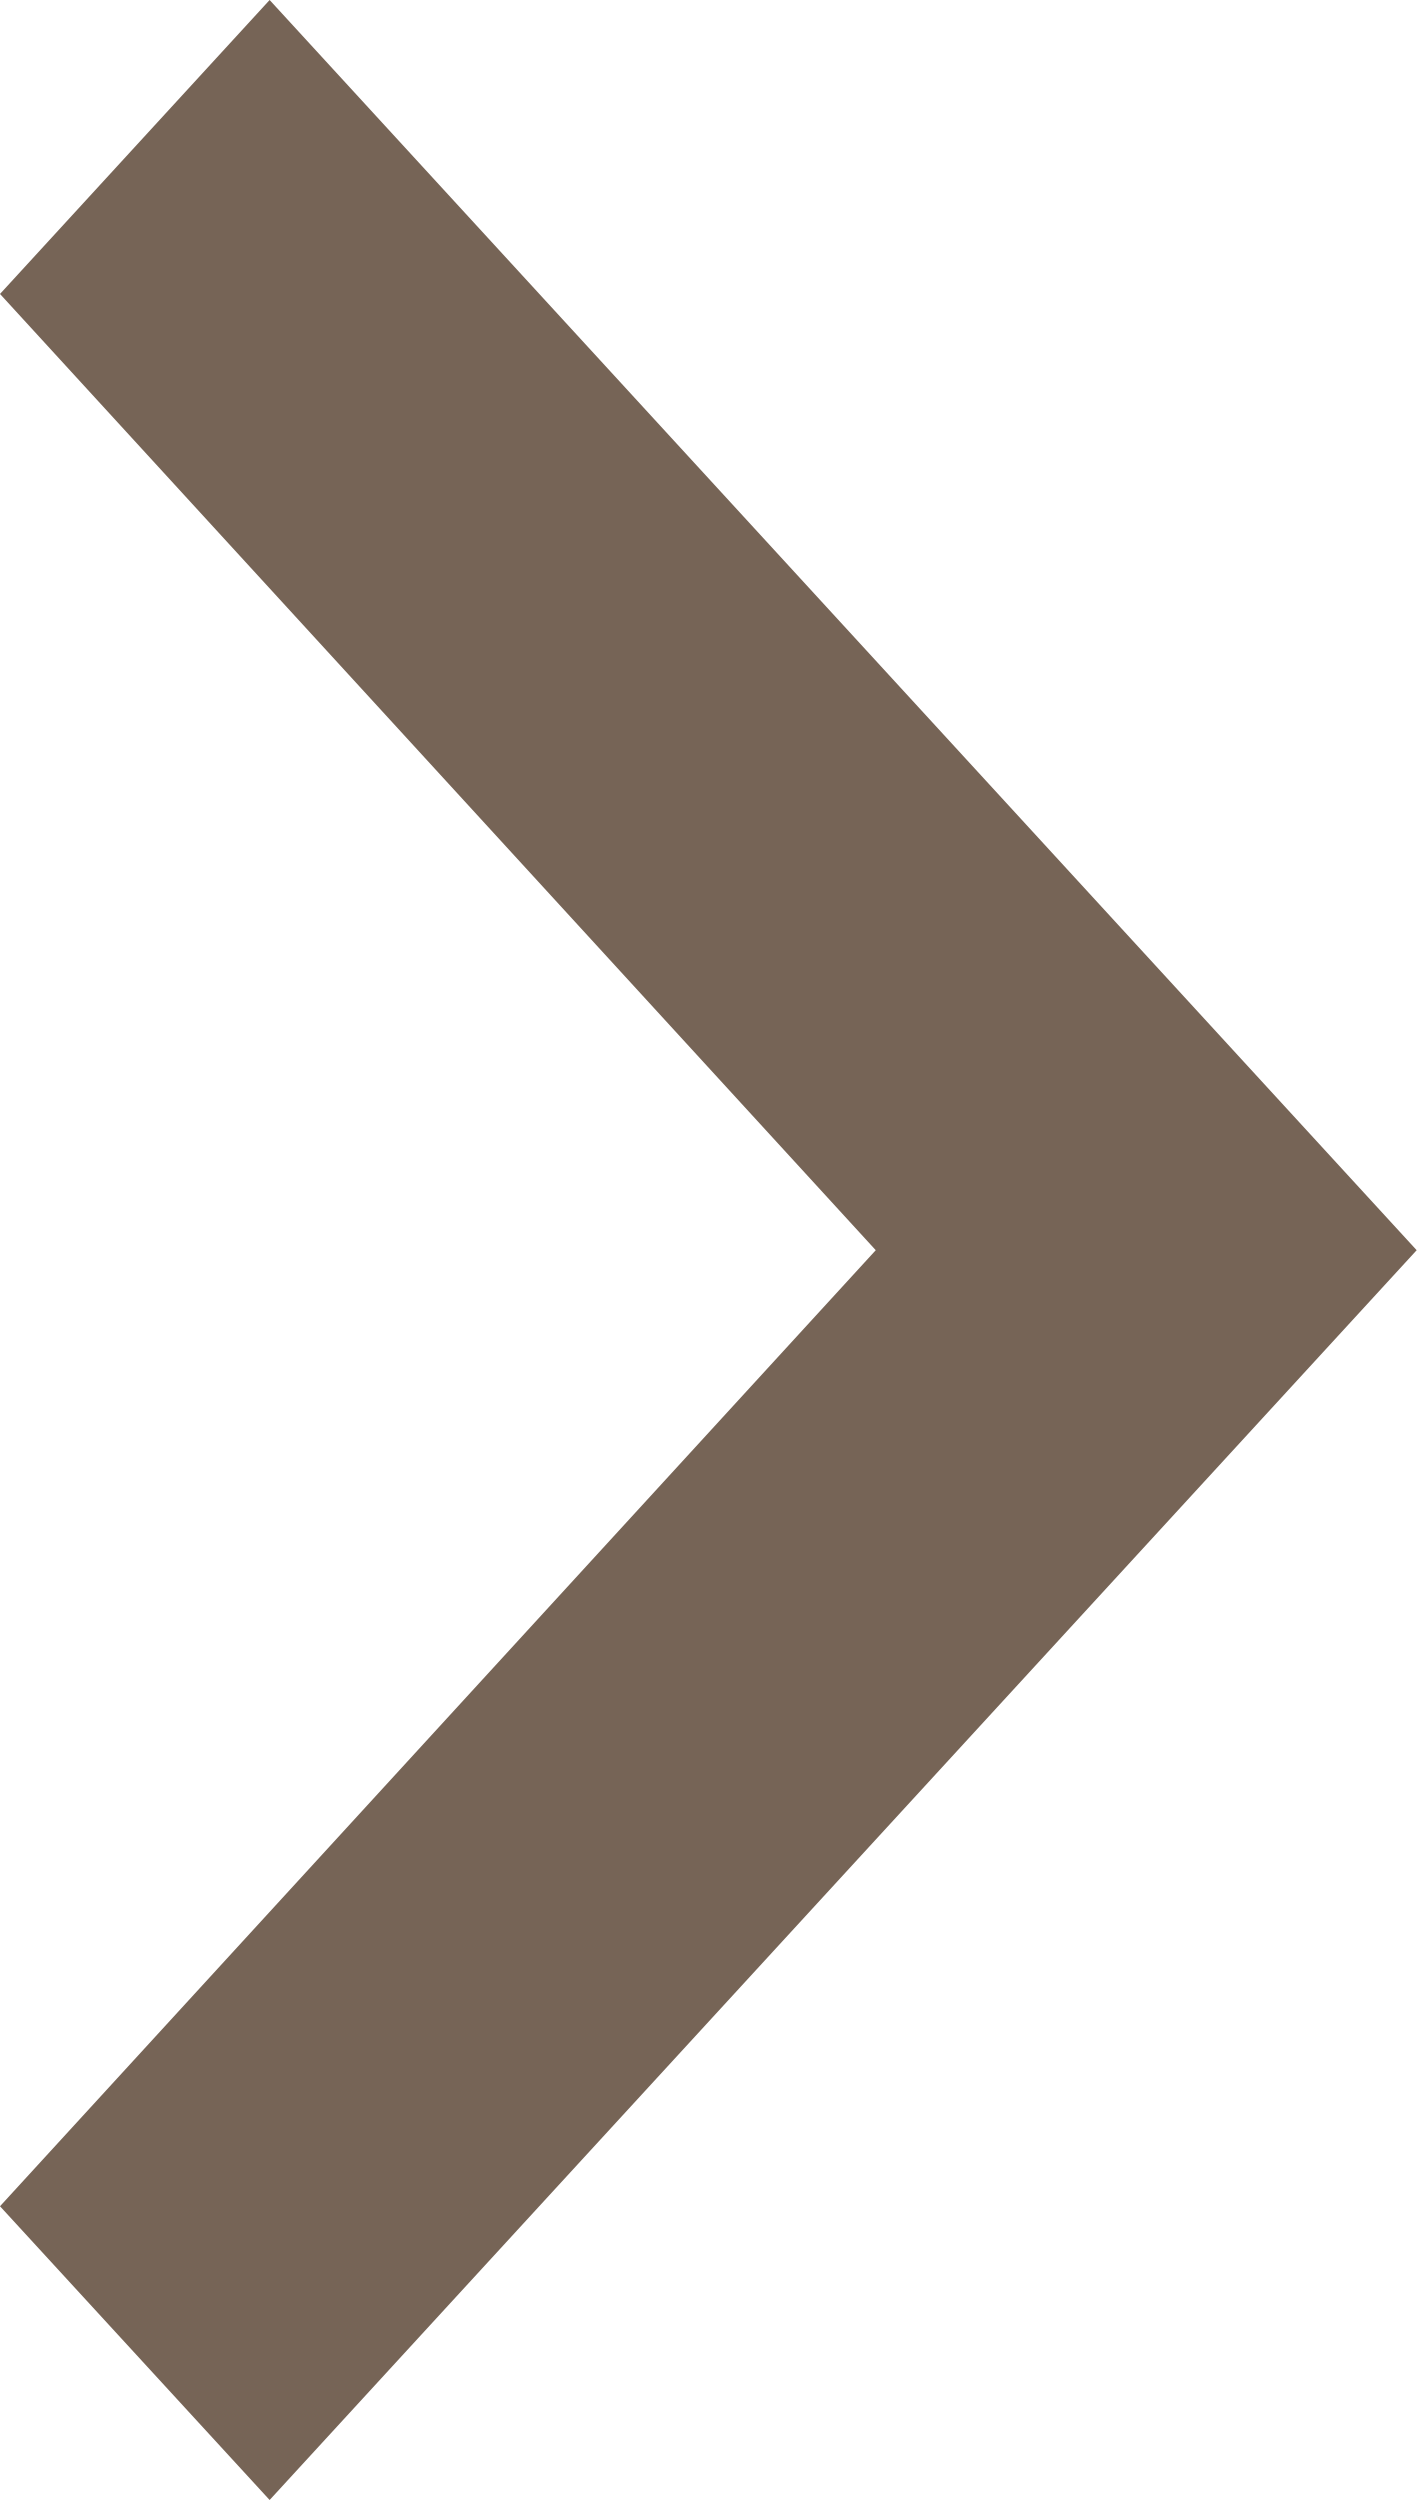
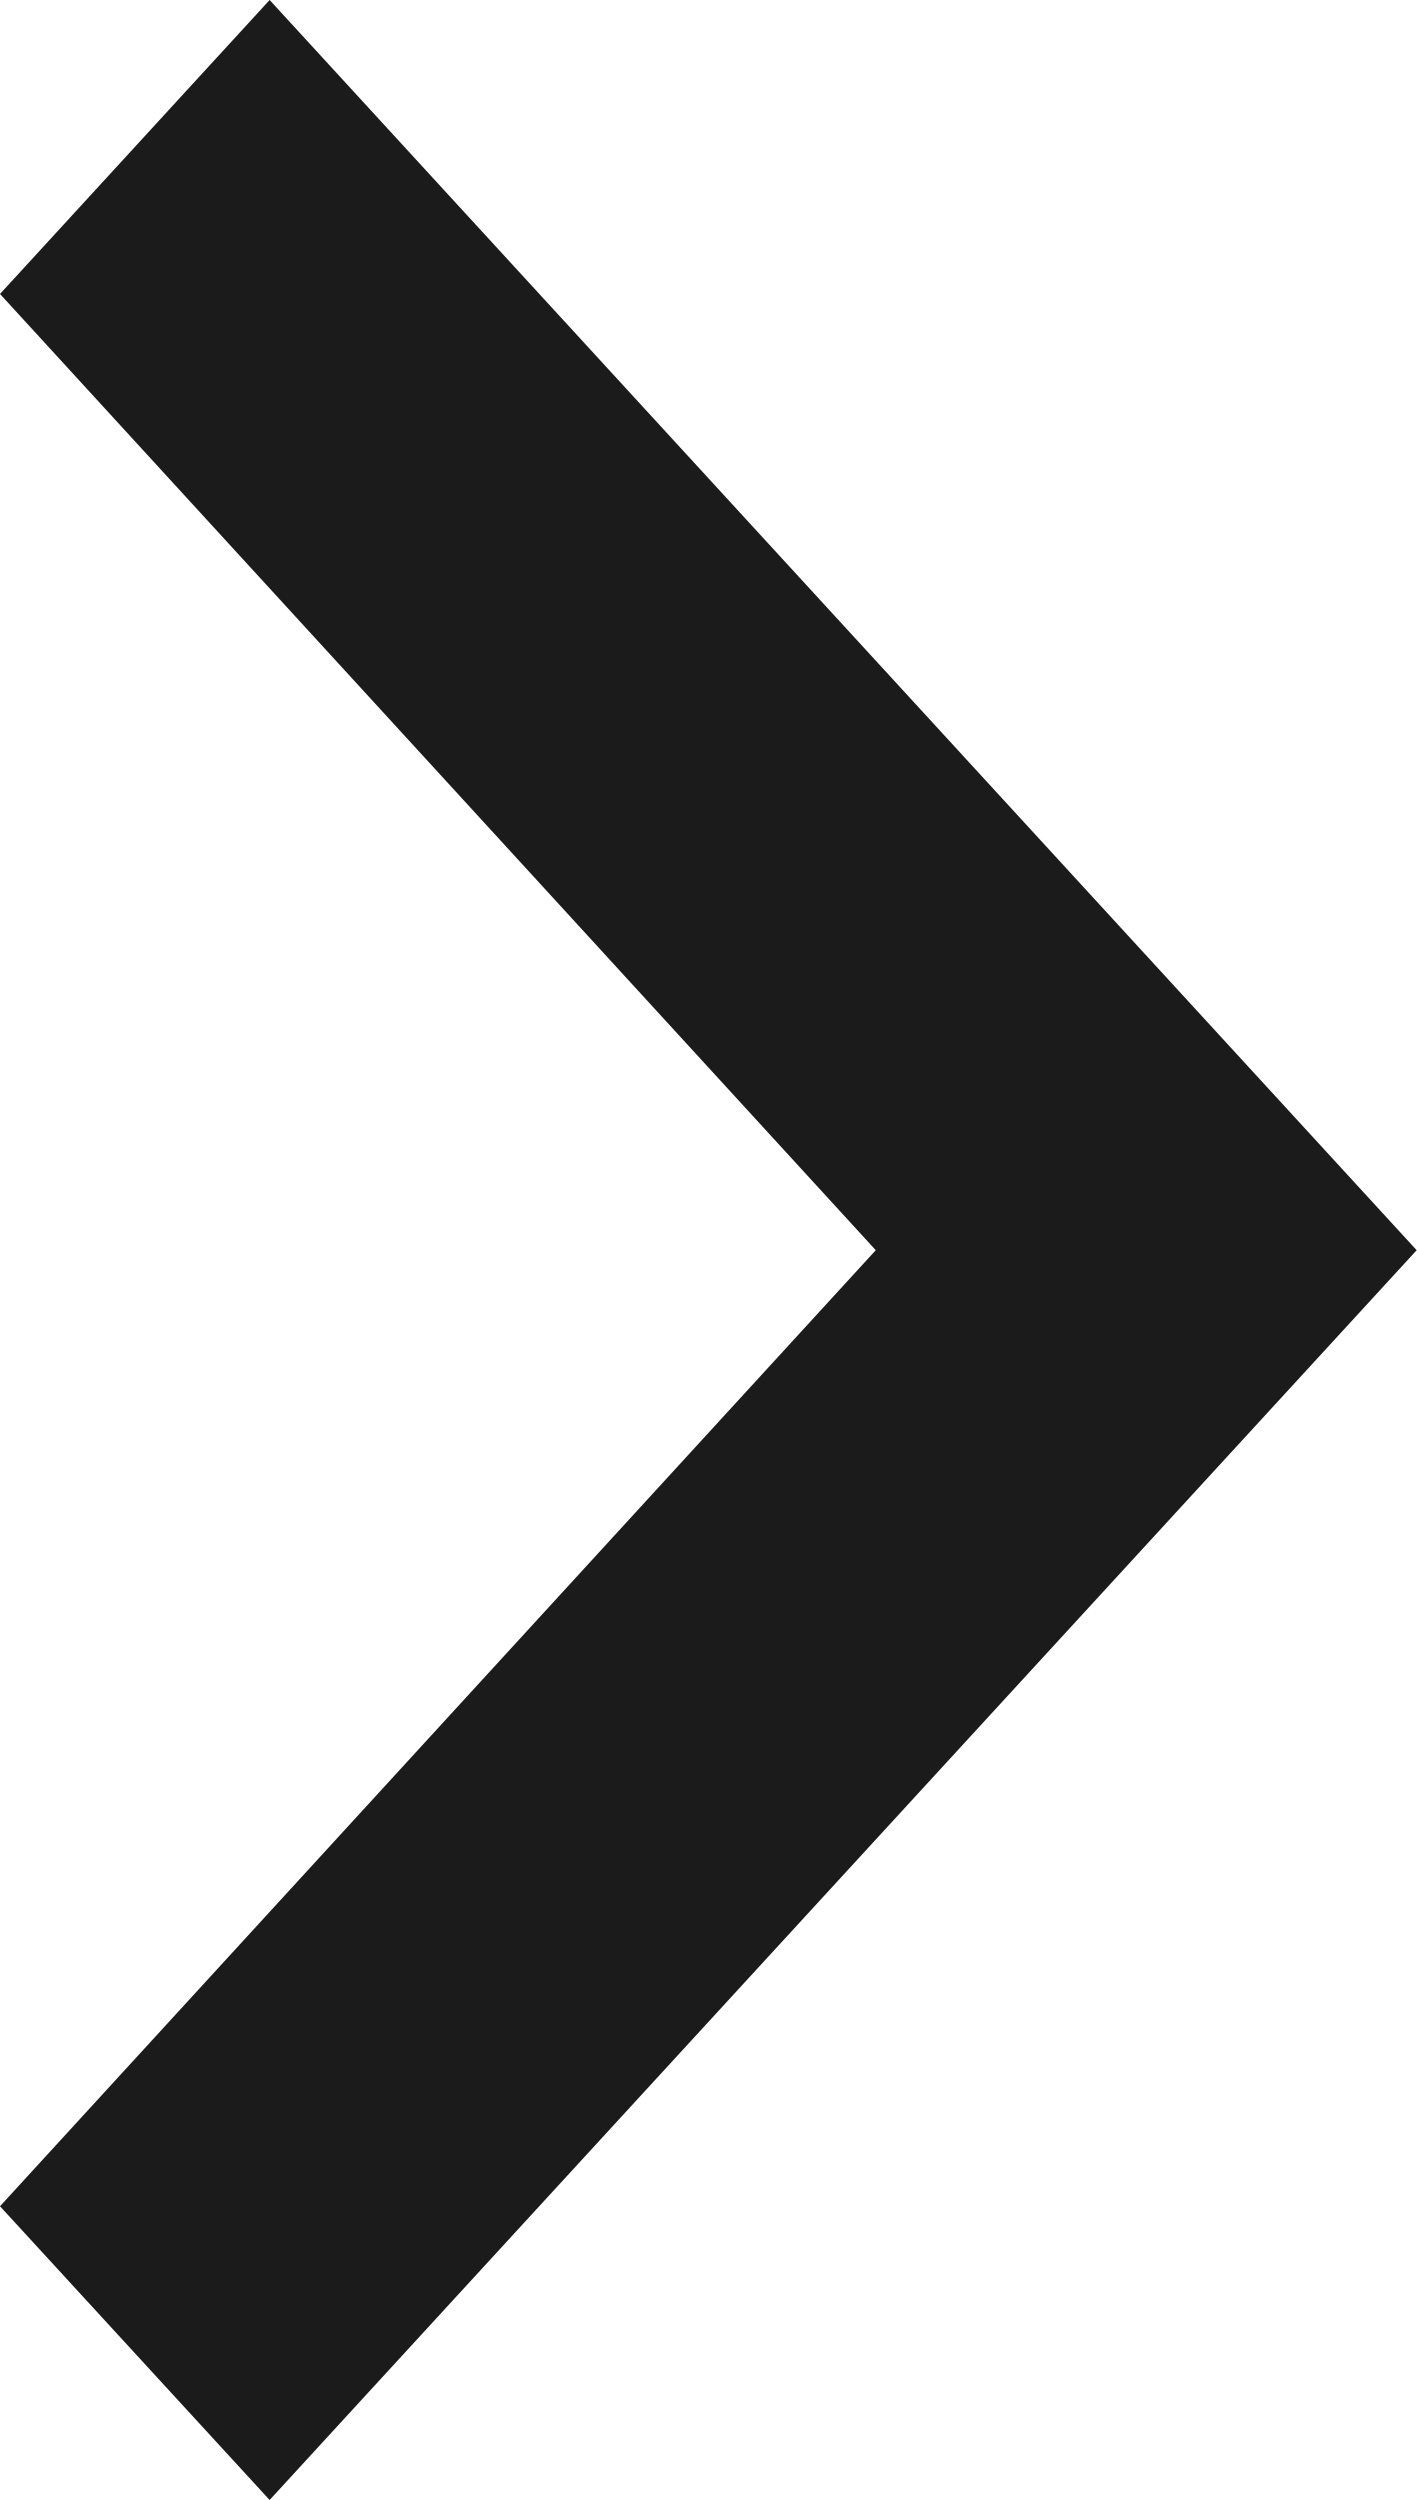
<svg xmlns="http://www.w3.org/2000/svg" width="34" height="60" viewBox="0 0 34 60">
-   <polygon fill="#766456" fill-rule="evenodd" points="6.471 60 0 52.95 21.018 30.005 0 7.055 6.471 0 34 30.005" />
+   <polygon fill="#1c1b1b" fill-rule="evenodd" points="6.471 60 0 52.95 21.018 30.005 0 7.055 6.471 0 34 30.005" />
</svg>
